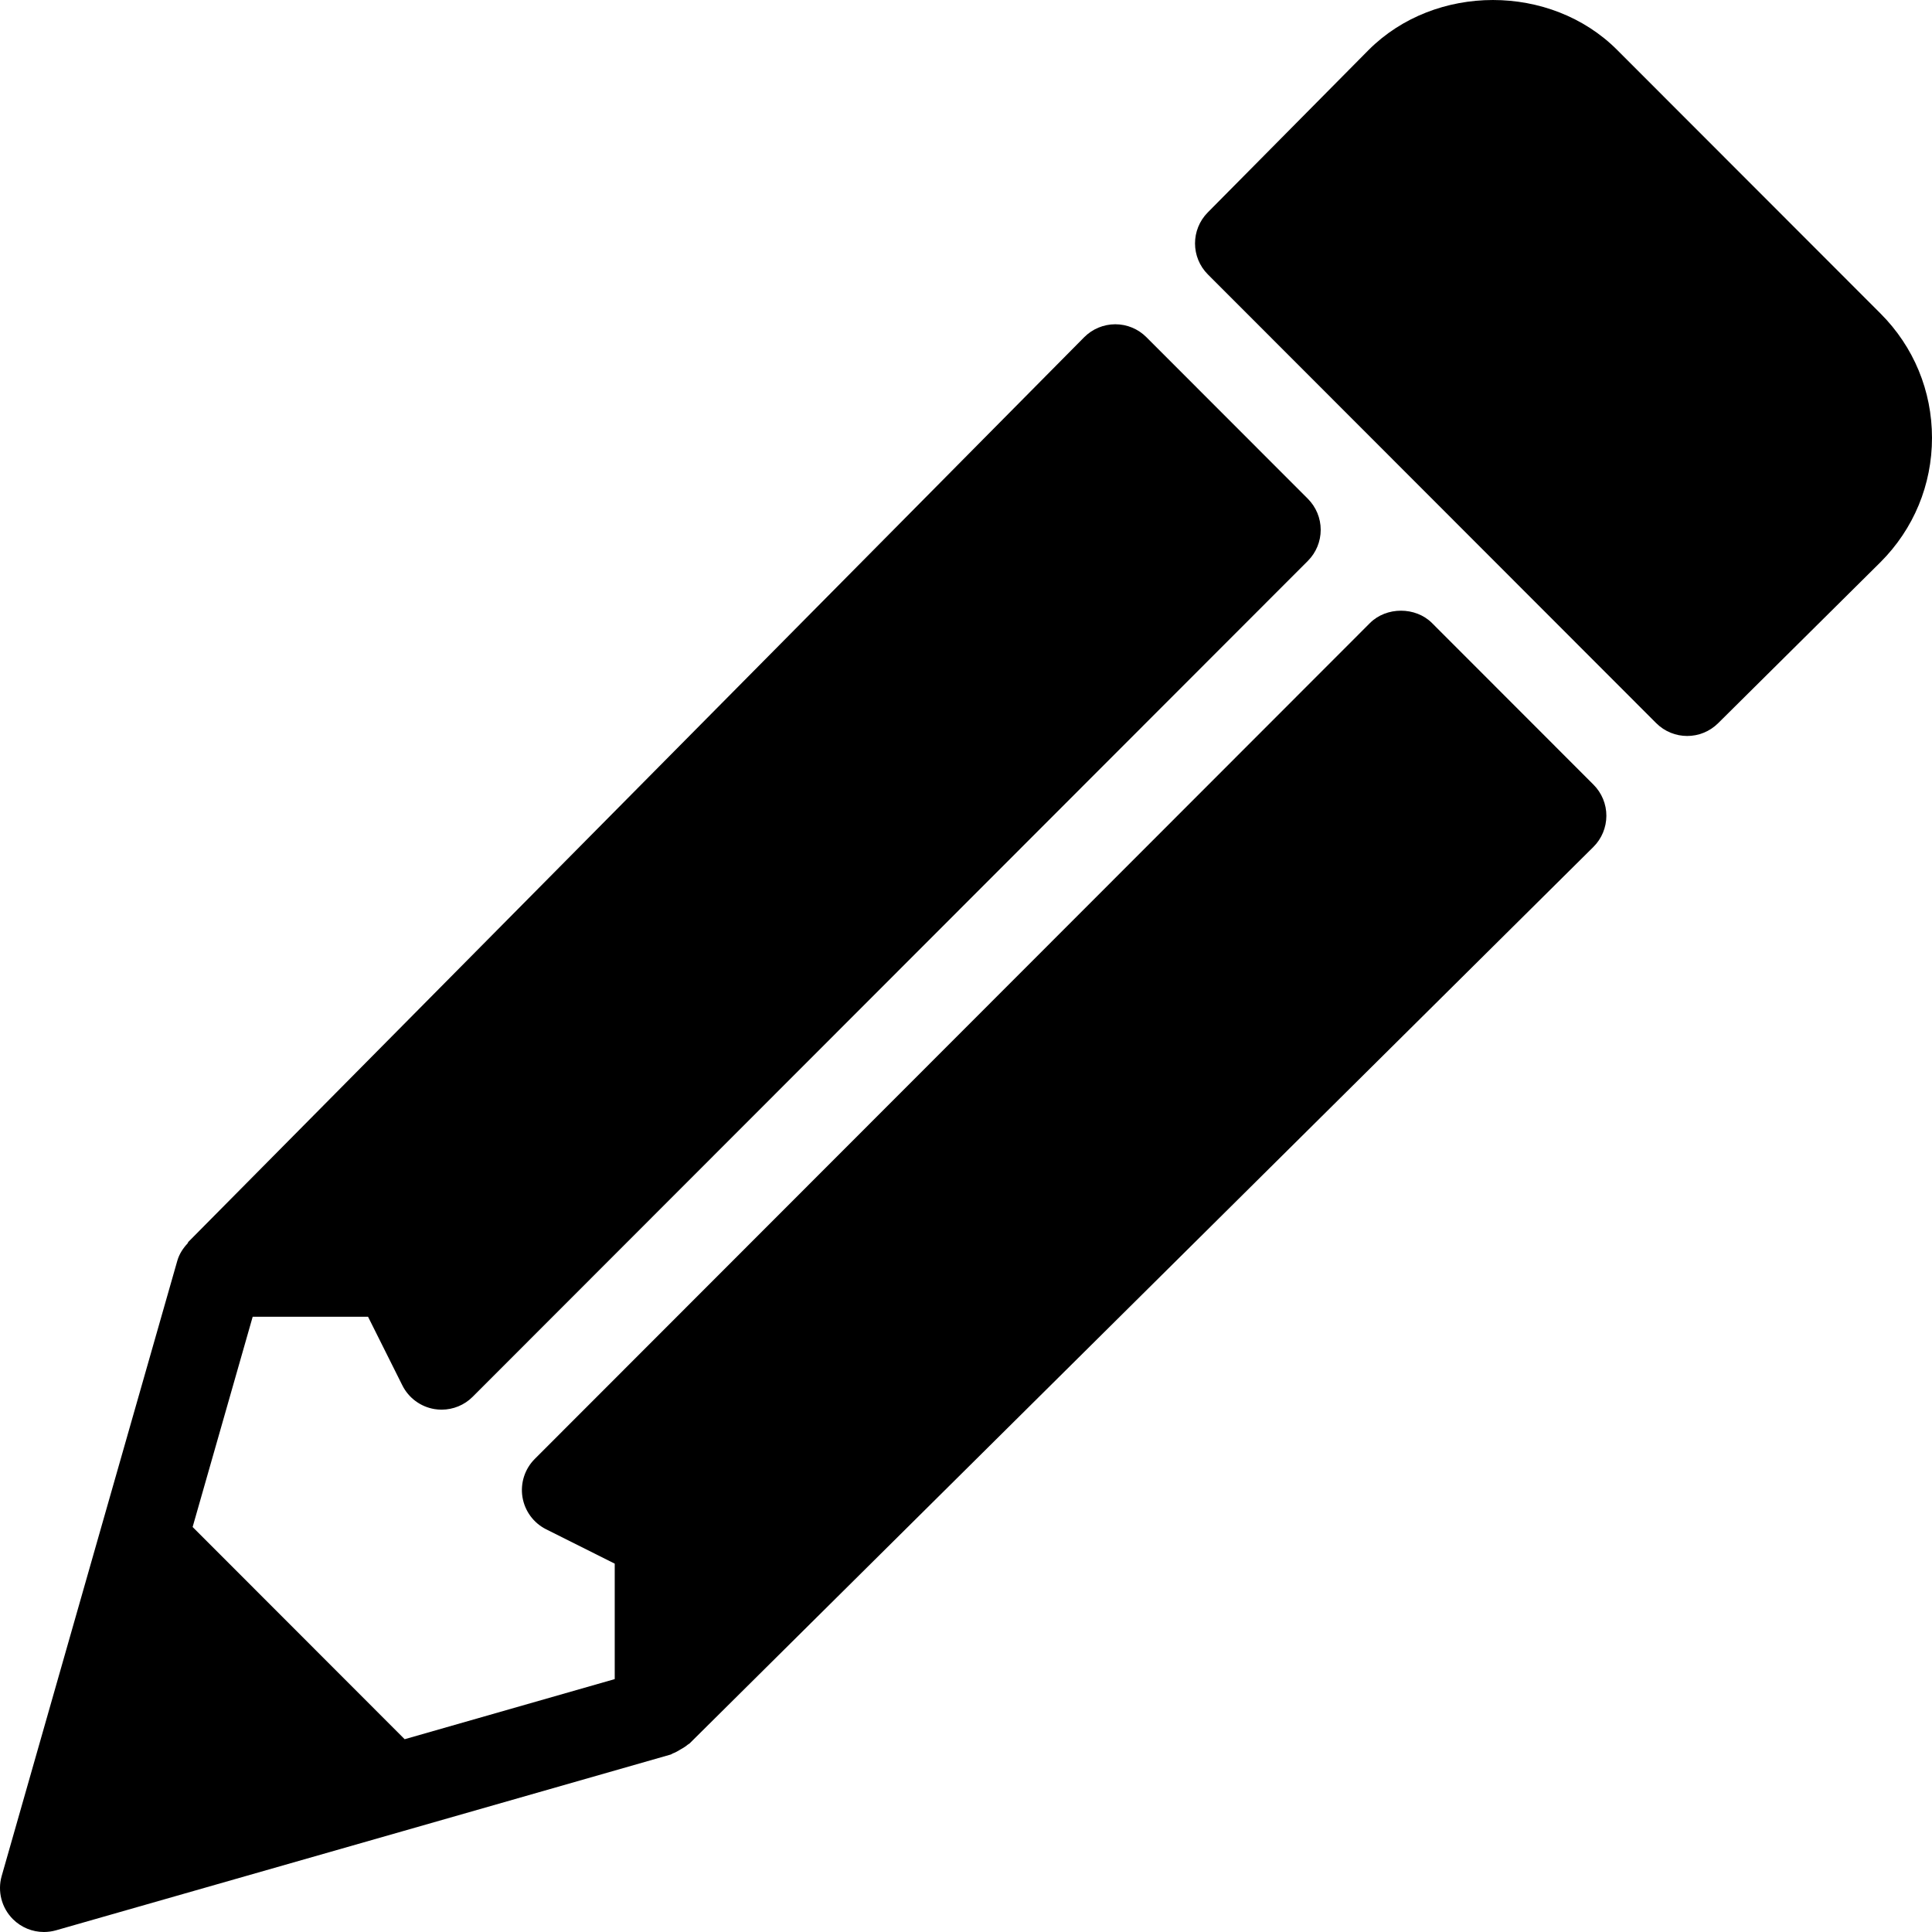
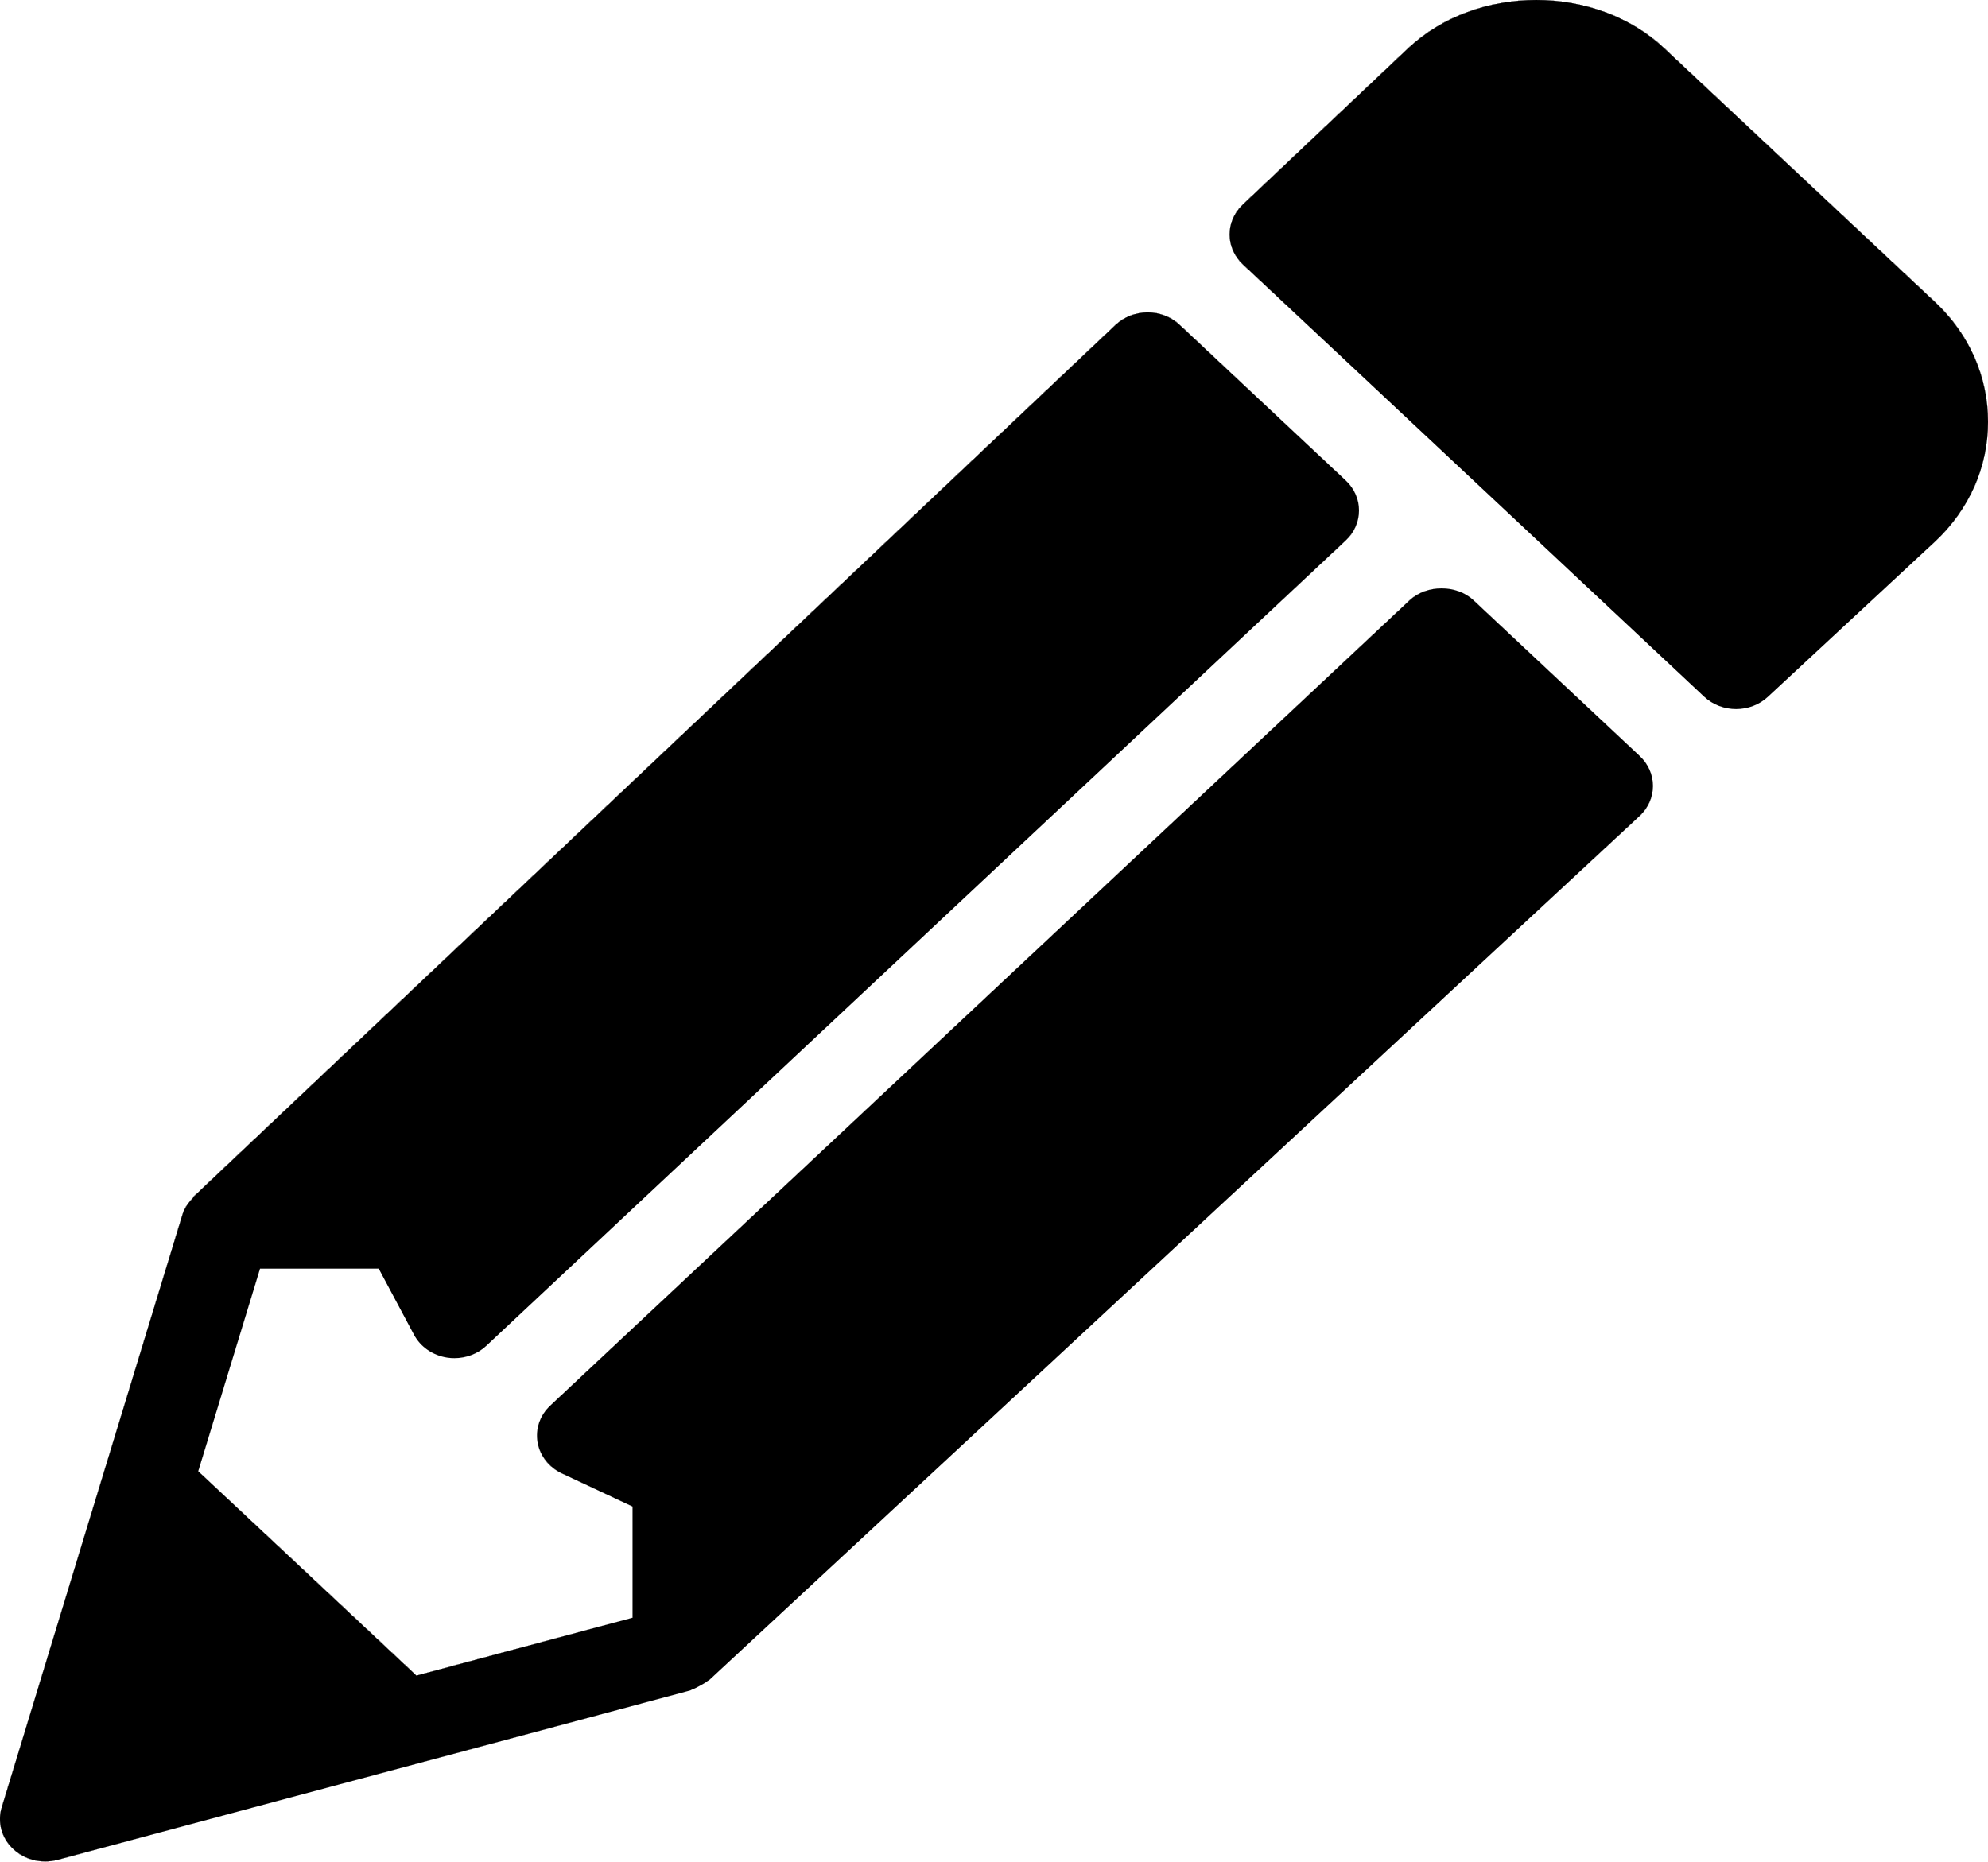
- <svg xmlns="http://www.w3.org/2000/svg" version="1.1" id="Capa_1" x="0px" y="0px" viewBox="0 0 469.336 469.336" style="enable-background:new 0 0 469.336 469.336;" xml:space="preserve">
-   <g>
-     <g>
-       <g>
-         <path d="M347.878,151.357c-4-4.003-11.083-4.003-15.083,0L129.909,354.414c-2.427,2.429-3.531,5.87-2.99,9.258     c0.552,3.388,2.698,6.307,5.76,7.84l16.656,8.34v28.049l-51.031,14.602l-51.51-51.554l14.59-51.075h28.025l8.333,16.67     c1.531,3.065,4.448,5.213,7.833,5.765c0.573,0.094,1.146,0.135,1.708,0.135c2.802,0,5.531-1.105,7.542-3.128L317.711,136.26     c2-2.002,3.125-4.712,3.125-7.548c0-2.836-1.125-5.546-3.125-7.548l-39.229-39.263c-2-2.002-4.708-3.128-7.542-3.128h-0.021     c-2.844,0.01-5.563,1.147-7.552,3.159L45.763,301.682c-0.105,0.107-0.1,0.27-0.201,0.379c-1.095,1.183-2.009,2.549-2.487,4.208     l-18.521,64.857L0.409,455.73c-1.063,3.722-0.021,7.736,2.719,10.478c2.031,2.033,4.75,3.128,7.542,3.128     c0.979,0,1.958-0.136,2.927-0.407l84.531-24.166l64.802-18.537c0.195-0.056,0.329-0.203,0.52-0.27     c0.673-0.232,1.262-0.61,1.881-0.976c0.608-0.361,1.216-0.682,1.73-1.146c0.138-0.122,0.319-0.167,0.452-0.298l219.563-217.789     c2.01-1.991,3.146-4.712,3.156-7.558c0.01-2.836-1.115-5.557-3.125-7.569L347.878,151.357z" />
-         <path d="M456.836,76.168l-64-64.054c-16.125-16.139-44.177-16.17-60.365,0.031l-39.073,39.461     c-4.135,4.181-4.125,10.905,0.031,15.065l108.896,108.988c2.083,2.085,4.813,3.128,7.542,3.128c2.719,0,5.427-1.032,7.51-3.096     l39.458-39.137c8.063-8.069,12.5-18.787,12.5-30.192S464.899,84.237,456.836,76.168z" />
-       </g>
-     </g>
+ <svg xmlns="http://www.w3.org/2000/svg" width="63" height="59" viewBox="0 0 63 59" fill="none">
+   <g filter="url(#filter0_i_502_132)">
+     <path d="M46.696 19.027C46.16 18.524 45.209 18.524 44.672 19.027L17.438 44.553C17.112 44.858 16.964 45.291 17.037 45.717C17.111 46.143 17.399 46.51 17.81 46.702L20.046 47.751V51.277L13.196 53.112L6.281 46.632L8.24 40.211H12.002L13.12 42.307C13.326 42.692 13.717 42.962 14.172 43.031C14.248 43.043 14.325 43.048 14.401 43.048C14.777 43.048 15.143 42.909 15.413 42.655L42.647 17.129C42.916 16.877 43.066 16.537 43.066 16.18C43.066 15.824 42.916 15.483 42.647 15.231L37.381 10.296C37.113 10.044 36.749 9.902 36.369 9.902H36.366C35.984 9.904 35.619 10.046 35.352 10.3L6.143 37.924C6.129 37.938 6.129 37.958 6.116 37.972C5.969 38.12 5.846 38.292 5.782 38.501L3.296 46.654L0.055 57.289C-0.088 57.757 0.052 58.262 0.42 58.607C0.692 58.862 1.057 59 1.432 59C1.564 59 1.695 58.983 1.825 58.949L13.172 55.911L21.87 53.581C21.897 53.574 21.915 53.555 21.94 53.547C22.031 53.517 22.11 53.47 22.193 53.424C22.274 53.379 22.356 53.338 22.425 53.28C22.444 53.264 22.468 53.259 22.486 53.242L51.958 25.864C52.228 25.614 52.38 25.272 52.382 24.914C52.383 24.558 52.232 24.215 51.962 23.963L46.696 19.027Z" fill="black" />
+     <path d="M61.322 9.575L52.731 1.523C50.567 -0.506 46.801 -0.51 44.628 1.527L39.383 6.487C38.828 7.013 38.83 7.858 39.388 8.381L54.005 22.082C54.285 22.344 54.651 22.475 55.017 22.475C55.382 22.475 55.746 22.346 56.025 22.086L61.322 17.166C62.404 16.152 63 14.804 63 13.371C63 11.937 62.404 10.589 61.322 9.575Z" fill="black" />
  </g>
-   <g>
- </g>
-   <g>
- </g>
-   <g>
- </g>
-   <g>
- </g>
-   <g>
- </g>
-   <g>
- </g>
-   <g>
- </g>
-   <g>
- </g>
-   <g>
- </g>
-   <g>
- </g>
-   <g>
- </g>
-   <g>
- </g>
-   <g>
- </g>
-   <g>
- </g>
-   <g>
- </g>
+   <defs>
+     <filter id="filter0_i_502_132" x="-6.10352e-05" y="0" width="63" height="62.999" filterUnits="userSpaceOnUse" color-interpolation-filters="sRGB">
+       <feFlood flood-opacity="0" result="BackgroundImageFix" />
+       <feBlend mode="normal" in="SourceGraphic" in2="BackgroundImageFix" result="shape" />
+       <feColorMatrix in="SourceAlpha" type="matrix" values="0 0 0 0 0 0 0 0 0 0 0 0 0 0 0 0 0 0 127 0" result="hardAlpha" />
+       <feOffset dy="4" />
+       <feGaussianBlur stdDeviation="2" />
+       <feComposite in2="hardAlpha" operator="arithmetic" k2="-1" k3="1" />
+       <feColorMatrix type="matrix" values="0 0 0 0 0 0 0 0 0 0 0 0 0 0 0 0 0 0 0.25 0" />
+       <feBlend mode="normal" in2="shape" result="effect1_innerShadow_502_132" />
+     </filter>
+   </defs>
</svg>
